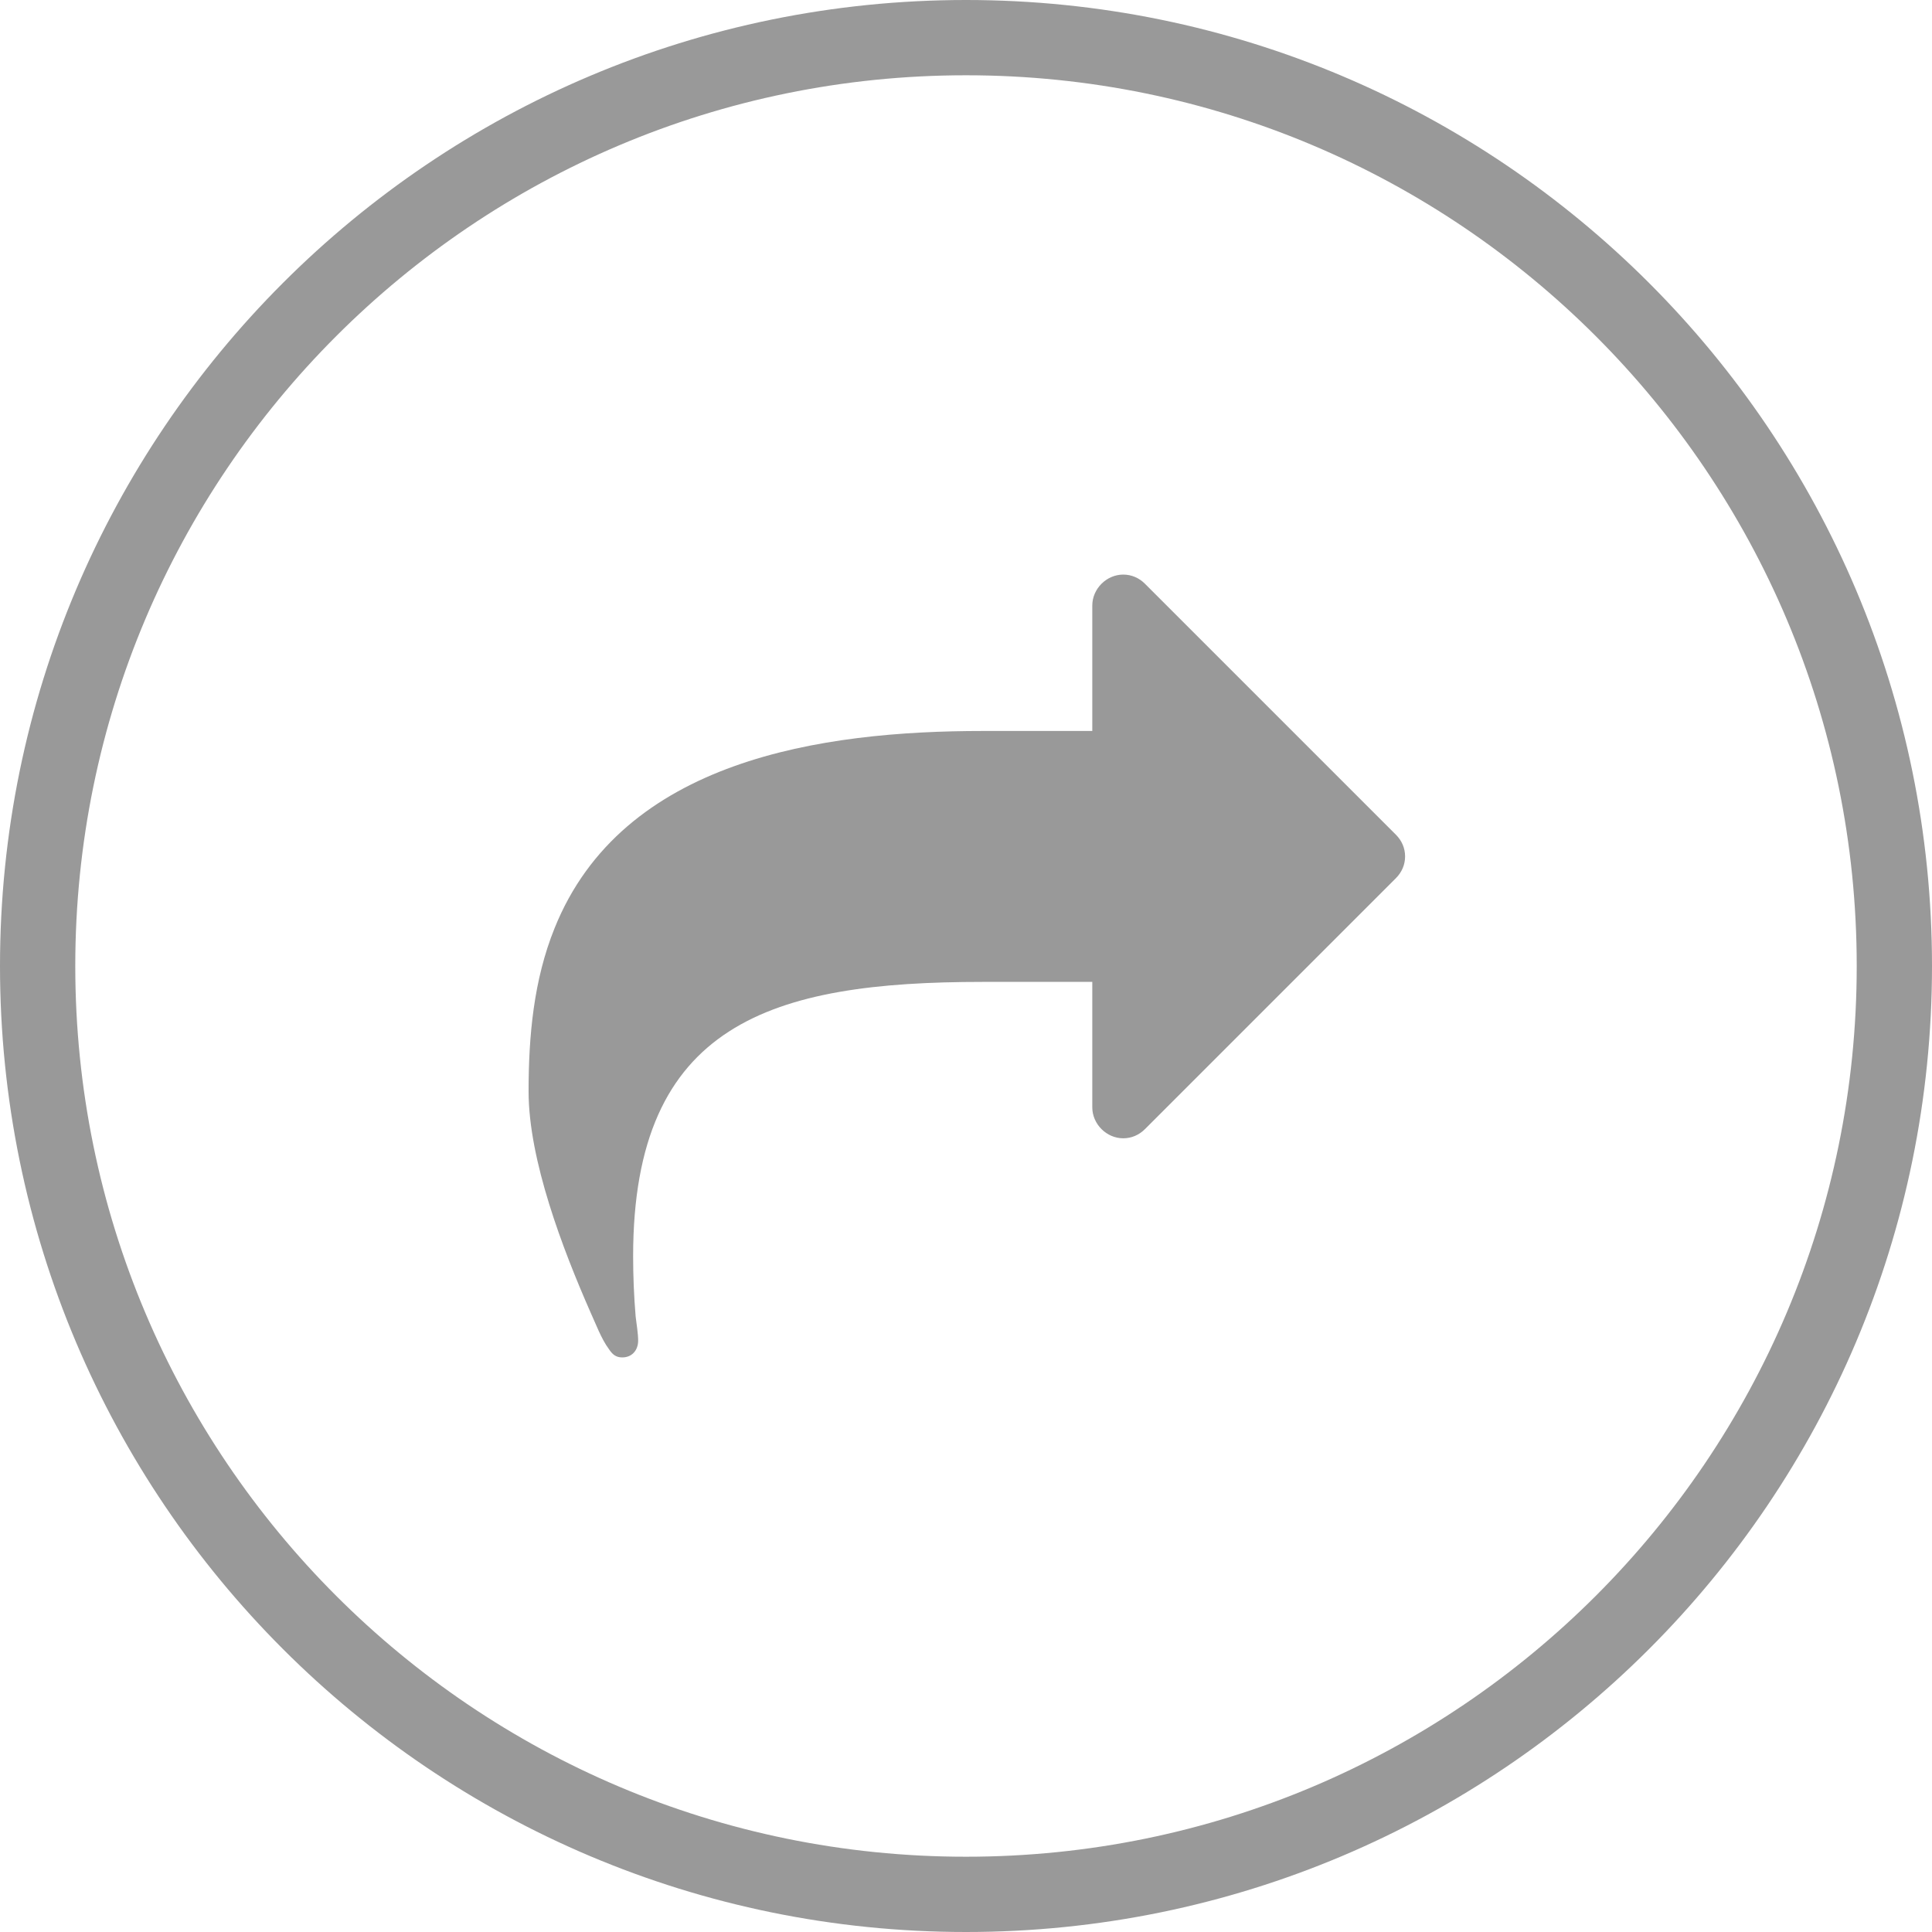
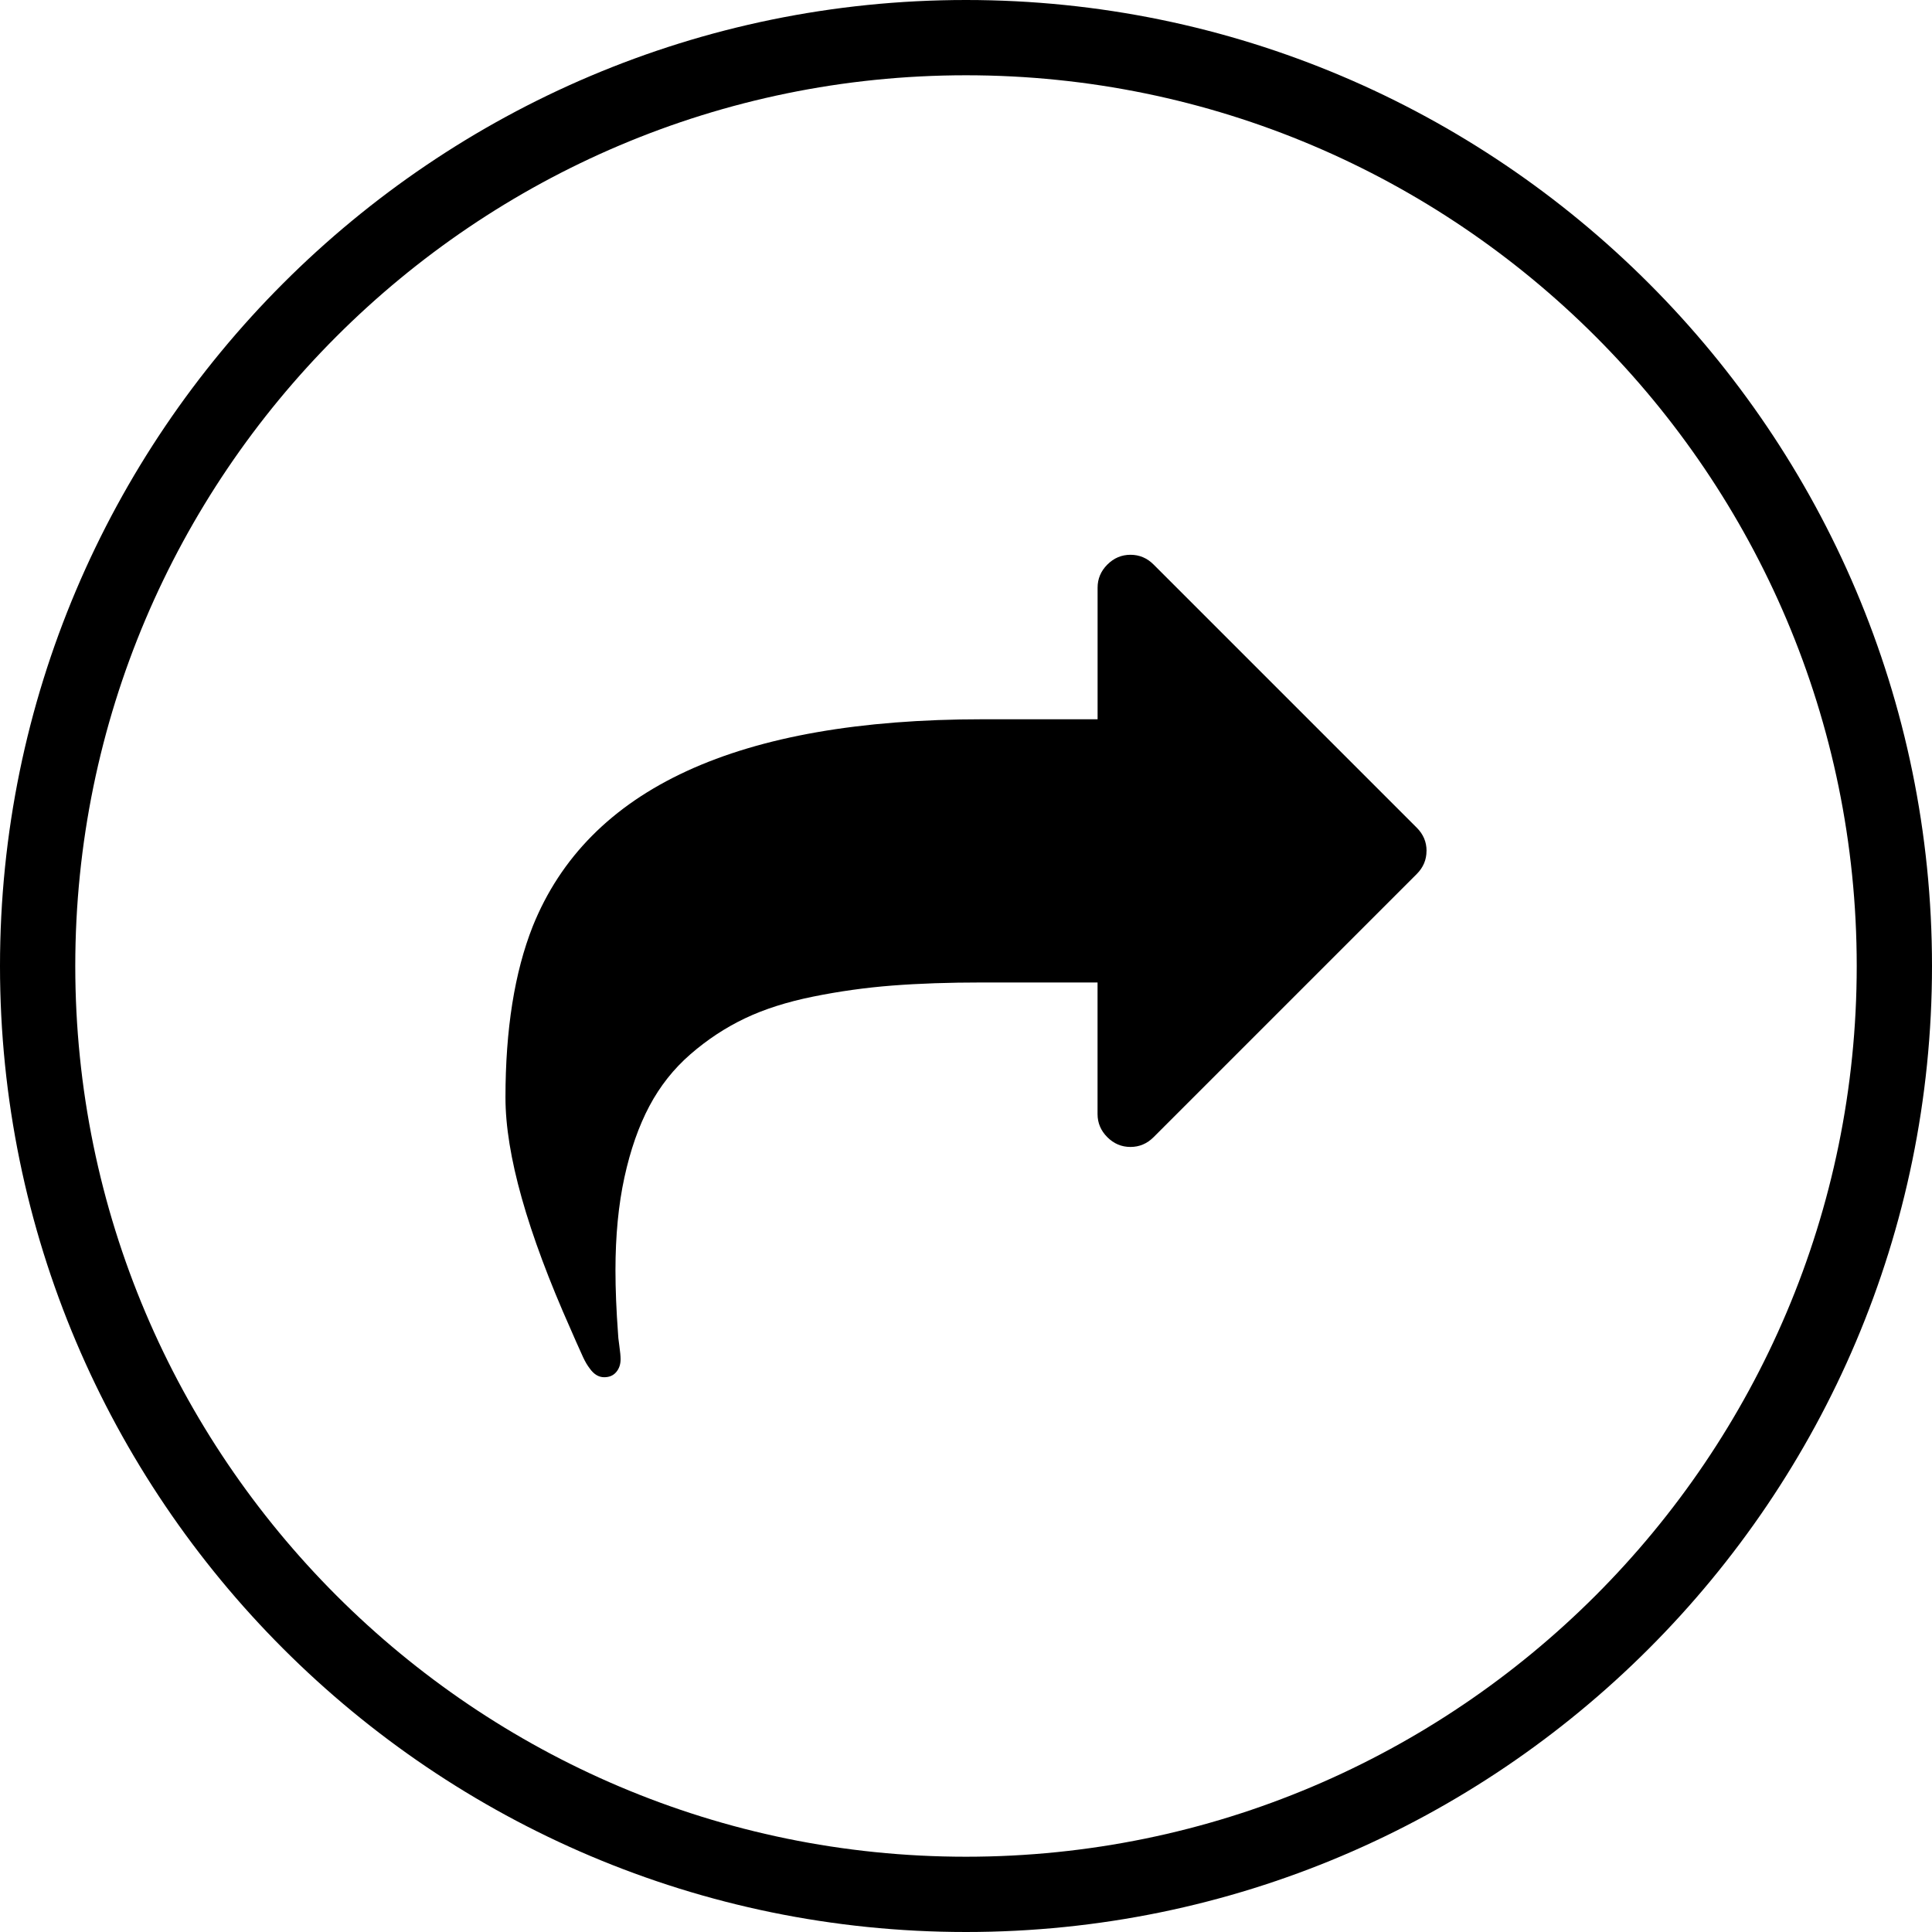
- <svg xmlns="http://www.w3.org/2000/svg" version="1.1" id="Layer_1" x="0px" y="0px" viewBox="0 0 231 231" enable-background="new 0 0 231 231" xml:space="preserve">
-   <rect x="-30" y="-32.5" display="none" fill-rule="evenodd" clip-rule="evenodd" fill="#6D6E71" width="335" height="324" />
-   <path fill-rule="evenodd" clip-rule="evenodd" fill="none" stroke="#999999" stroke-width="9" stroke-miterlimit="10" d="M115.5,4.5  c61.3,0,111,49.7,111,111s-49.7,111-111,111s-111-49.7-111-111S54.2,4.5,115.5,4.5z" />
-   <path display="none" fill="#999999" d="M175.6,119.4c0-29.7-27.5-54.8-60.1-54.8s-60.1,25.1-60.1,54.8c0,7.9,1.4,15.5,4.3,22.7  l1.4,3.5l13.4,2.4c2.1,7.9,9.2,13.7,17.8,13.7v2.3c0,1.3,1,2.3,2.3,2.3h4.6c1.3,0,2.3-1,2.3-2.3v-41.6c0-1.3-1-2.3-2.3-2.3h-4.6  c-1.3,0-2.3,1-2.3,2.3v2.3c-6.9,0-12.9,3.8-16.1,9.5l-4.9-0.9c-1.4-4.5-2.1-9.1-2.1-13.9c0-21.8,21.6-40.9,46.2-40.9  s46.2,19.1,46.2,40.9c0,4.8-0.7,9.5-2.1,13.9l-4.9,0.9c-3.2-5.6-9.2-9.5-16.1-9.5v-2.3c0-1.3-1-2.3-2.3-2.3h-4.6  c-1.3,0-2.3,1-2.3,2.3V164c0,1.3,1,2.3,2.3,2.3h4.6c1.3,0,2.3-1,2.3-2.3v-2.3c8.6,0,15.7-5.9,17.8-13.7l13.4-2.4l1.4-3.5  C174.2,134.9,175.6,127.3,175.6,119.4z" />
-   <path display="none" fill="#999999" d="M143.2,151.1c0,2.2-1.8,4-4,4c-2.2,0-4-1.8-4-4s1.8-4,4-4  C141.4,147.1,143.2,148.9,143.2,151.1z M159,151.1c0,2.2-1.8,4-4,4c-2.2,0-4-1.8-4-4s1.8-4,4-4C157.2,147.1,159,148.9,159,151.1z   M166.9,137.2c0-3.3-2.7-5.9-5.9-5.9h-28.6l-8.4,8.4c-2.3,2.2-5.2,3.5-8.4,3.5c-3.1,0-6.1-1.2-8.4-3.5l-8.3-8.4H70.1  c-3.3,0-5.9,2.7-5.9,5.9V157c0,3.3,2.7,5.9,5.9,5.9h90.9c3.3,0,5.9-2.7,5.9-5.9V137.2z M146.8,102.1c-0.6-1.4-2-2.4-3.6-2.4h-15.8  V72c0-2.2-1.8-4-4-4h-15.8c-2.2,0-4,1.8-4,4v27.7H87.8c-1.6,0-3,1-3.6,2.4c-0.6,1.5-0.3,3.2,0.9,4.3l27.7,27.7  c0.7,0.8,1.8,1.2,2.8,1.2c1,0,2-0.4,2.8-1.2l27.7-27.7C147.1,105.3,147.4,103.6,146.8,102.1z" />
-   <path fill="#999999" d="M168,102.4c0-1-0.4-1.9-1.1-2.6l-30-30c-0.7-0.7-1.6-1.1-2.6-1.1c-2,0-3.7,1.7-3.7,3.7v15h-13.1  c-19.2,0-43.1,3.4-51.2,23.6c-2.5,6.2-3.1,12.9-3.1,19.5c0,8.2,4.1,18.9,7.4,26.4c0.6,1.3,1.3,3.2,2.2,4.4c0.4,0.6,0.8,1,1.6,1  c1.2,0,1.9-0.9,1.9-2c0-0.9-0.2-2-0.3-2.9c-0.2-2.4-0.3-4.8-0.3-7.2c0-27.9,16.6-32.8,41.8-32.8h13.1v15c0,2,1.7,3.7,3.7,3.7  c1,0,1.9-0.4,2.6-1.1l30-30C167.6,104.3,168,103.4,168,102.4z" />
+ <svg xmlns="http://www.w3.org/2000/svg" version="1.1" x="0px" y="0px" viewBox="0 0 231 231" style="enable-background:new 0 0 231 231;" xml:space="preserve">
+   <g id="share">
+     <path d="M115.5,231C51.813,231,0,179.187,0,115.5C0,51.813,51.813,0,115.5,0C179.187,0,231,51.813,231,115.5   C231,179.187,179.187,231,115.5,231z M115.5,9C56.776,9,9,56.776,9,115.5C9,174.225,56.776,222,115.5,222   c58.725,0,106.5-47.775,106.5-106.5C222,56.776,174.225,9,115.5,9z" />
+     <path d="M170.561,101.736c0,1.065-0.389,1.986-1.168,2.765l-31.466,31.466c-0.779,0.779-1.7,1.168-2.765,1.168   s-1.986-0.389-2.765-1.168s-1.168-1.7-1.168-2.765v-15.733h-13.766c-4.015,0-7.609,0.123-10.785,0.37   c-3.175,0.246-6.33,0.687-9.463,1.322c-3.133,0.635-5.858,1.505-8.173,2.612c-2.315,1.107-4.476,2.53-6.482,4.271   c-2.006,1.741-3.645,3.81-4.917,6.207c-1.272,2.397-2.266,5.234-2.981,8.511c-0.716,3.278-1.074,6.985-1.074,11.123   c0,2.252,0.102,4.772,0.307,7.56c0,0.246,0.051,0.728,0.153,1.443s0.153,1.259,0.153,1.628c0,0.614-0.174,1.126-0.523,1.538   s-0.83,0.616-1.443,0.614c-0.656,0-1.23-0.349-1.723-1.046c-0.286-0.37-0.552-0.821-0.798-1.353   c-0.246-0.532-0.523-1.147-0.83-1.845c-0.307-0.697-0.522-1.189-0.645-1.475c-5.202-11.676-7.803-20.916-7.803-27.717   c0-8.152,1.086-14.974,3.257-20.465c6.637-16.512,24.562-24.767,53.775-24.767h13.766V70.266c0-1.065,0.389-1.986,1.168-2.765   s1.7-1.168,2.765-1.168s1.986,0.389,2.765,1.168l31.466,31.466c0.779,0.779,1.168,1.7,1.168,2.765L170.561,101.736z" />
+   </g>
</svg>
